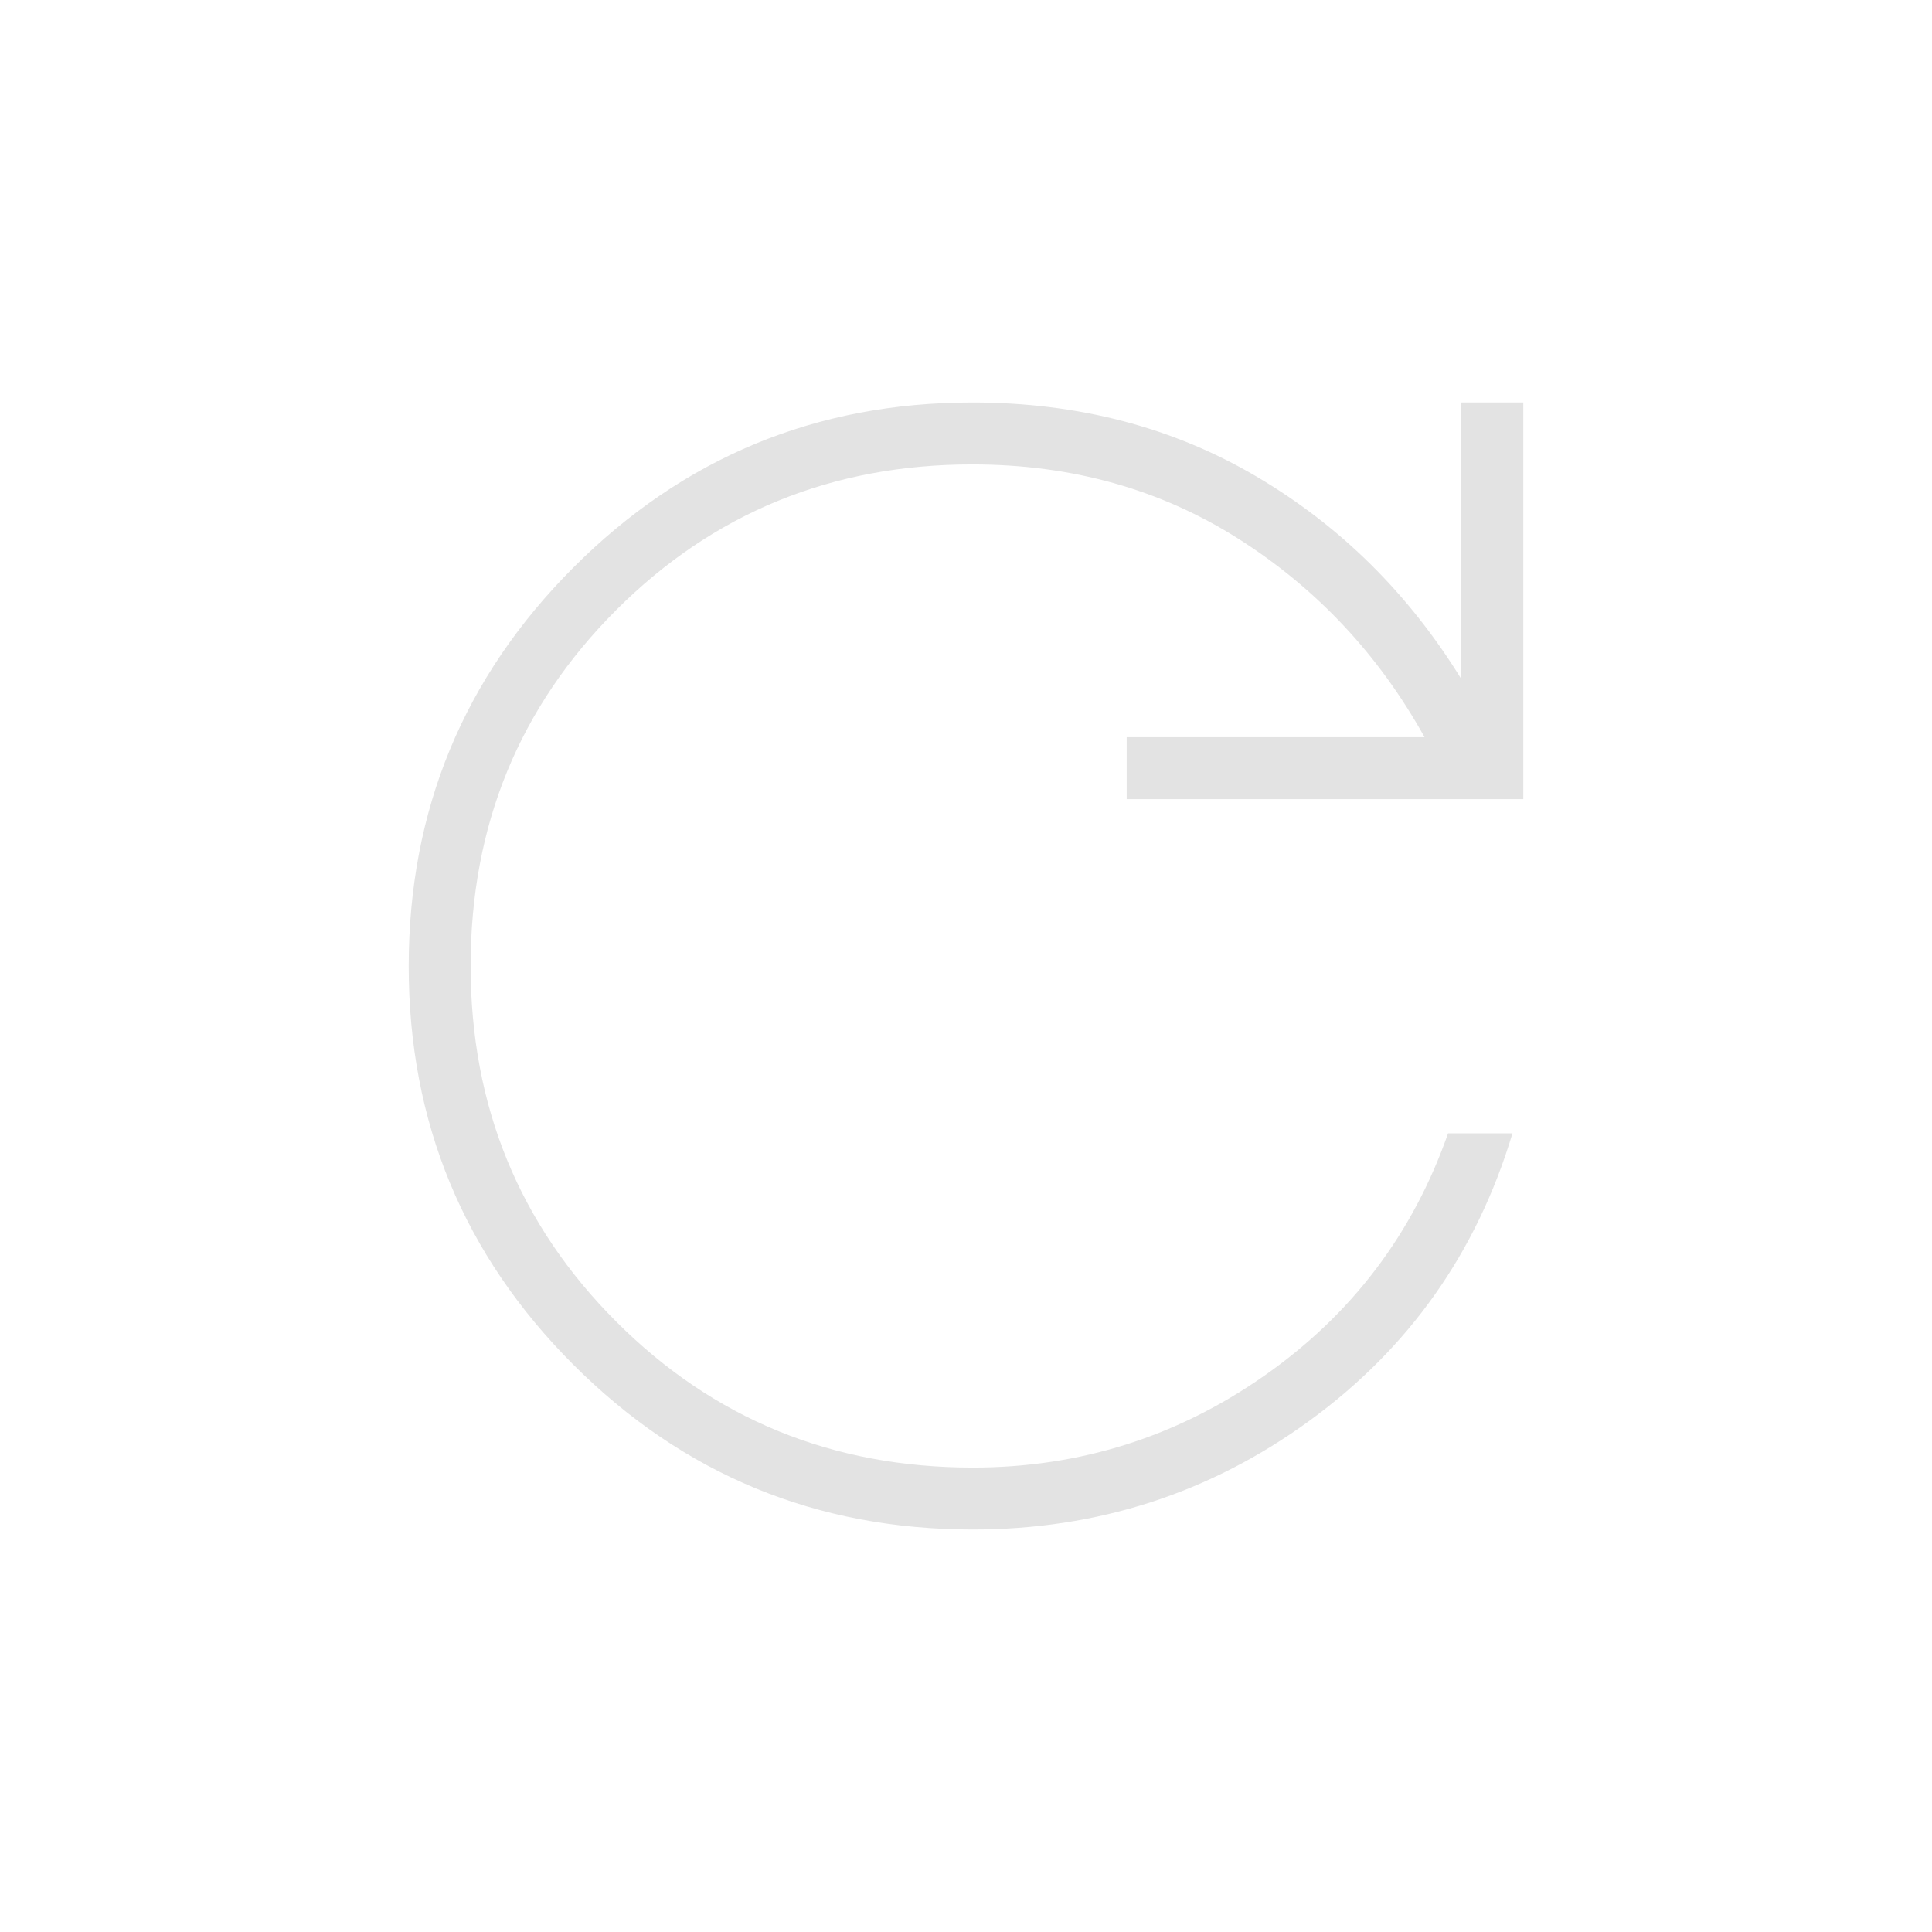
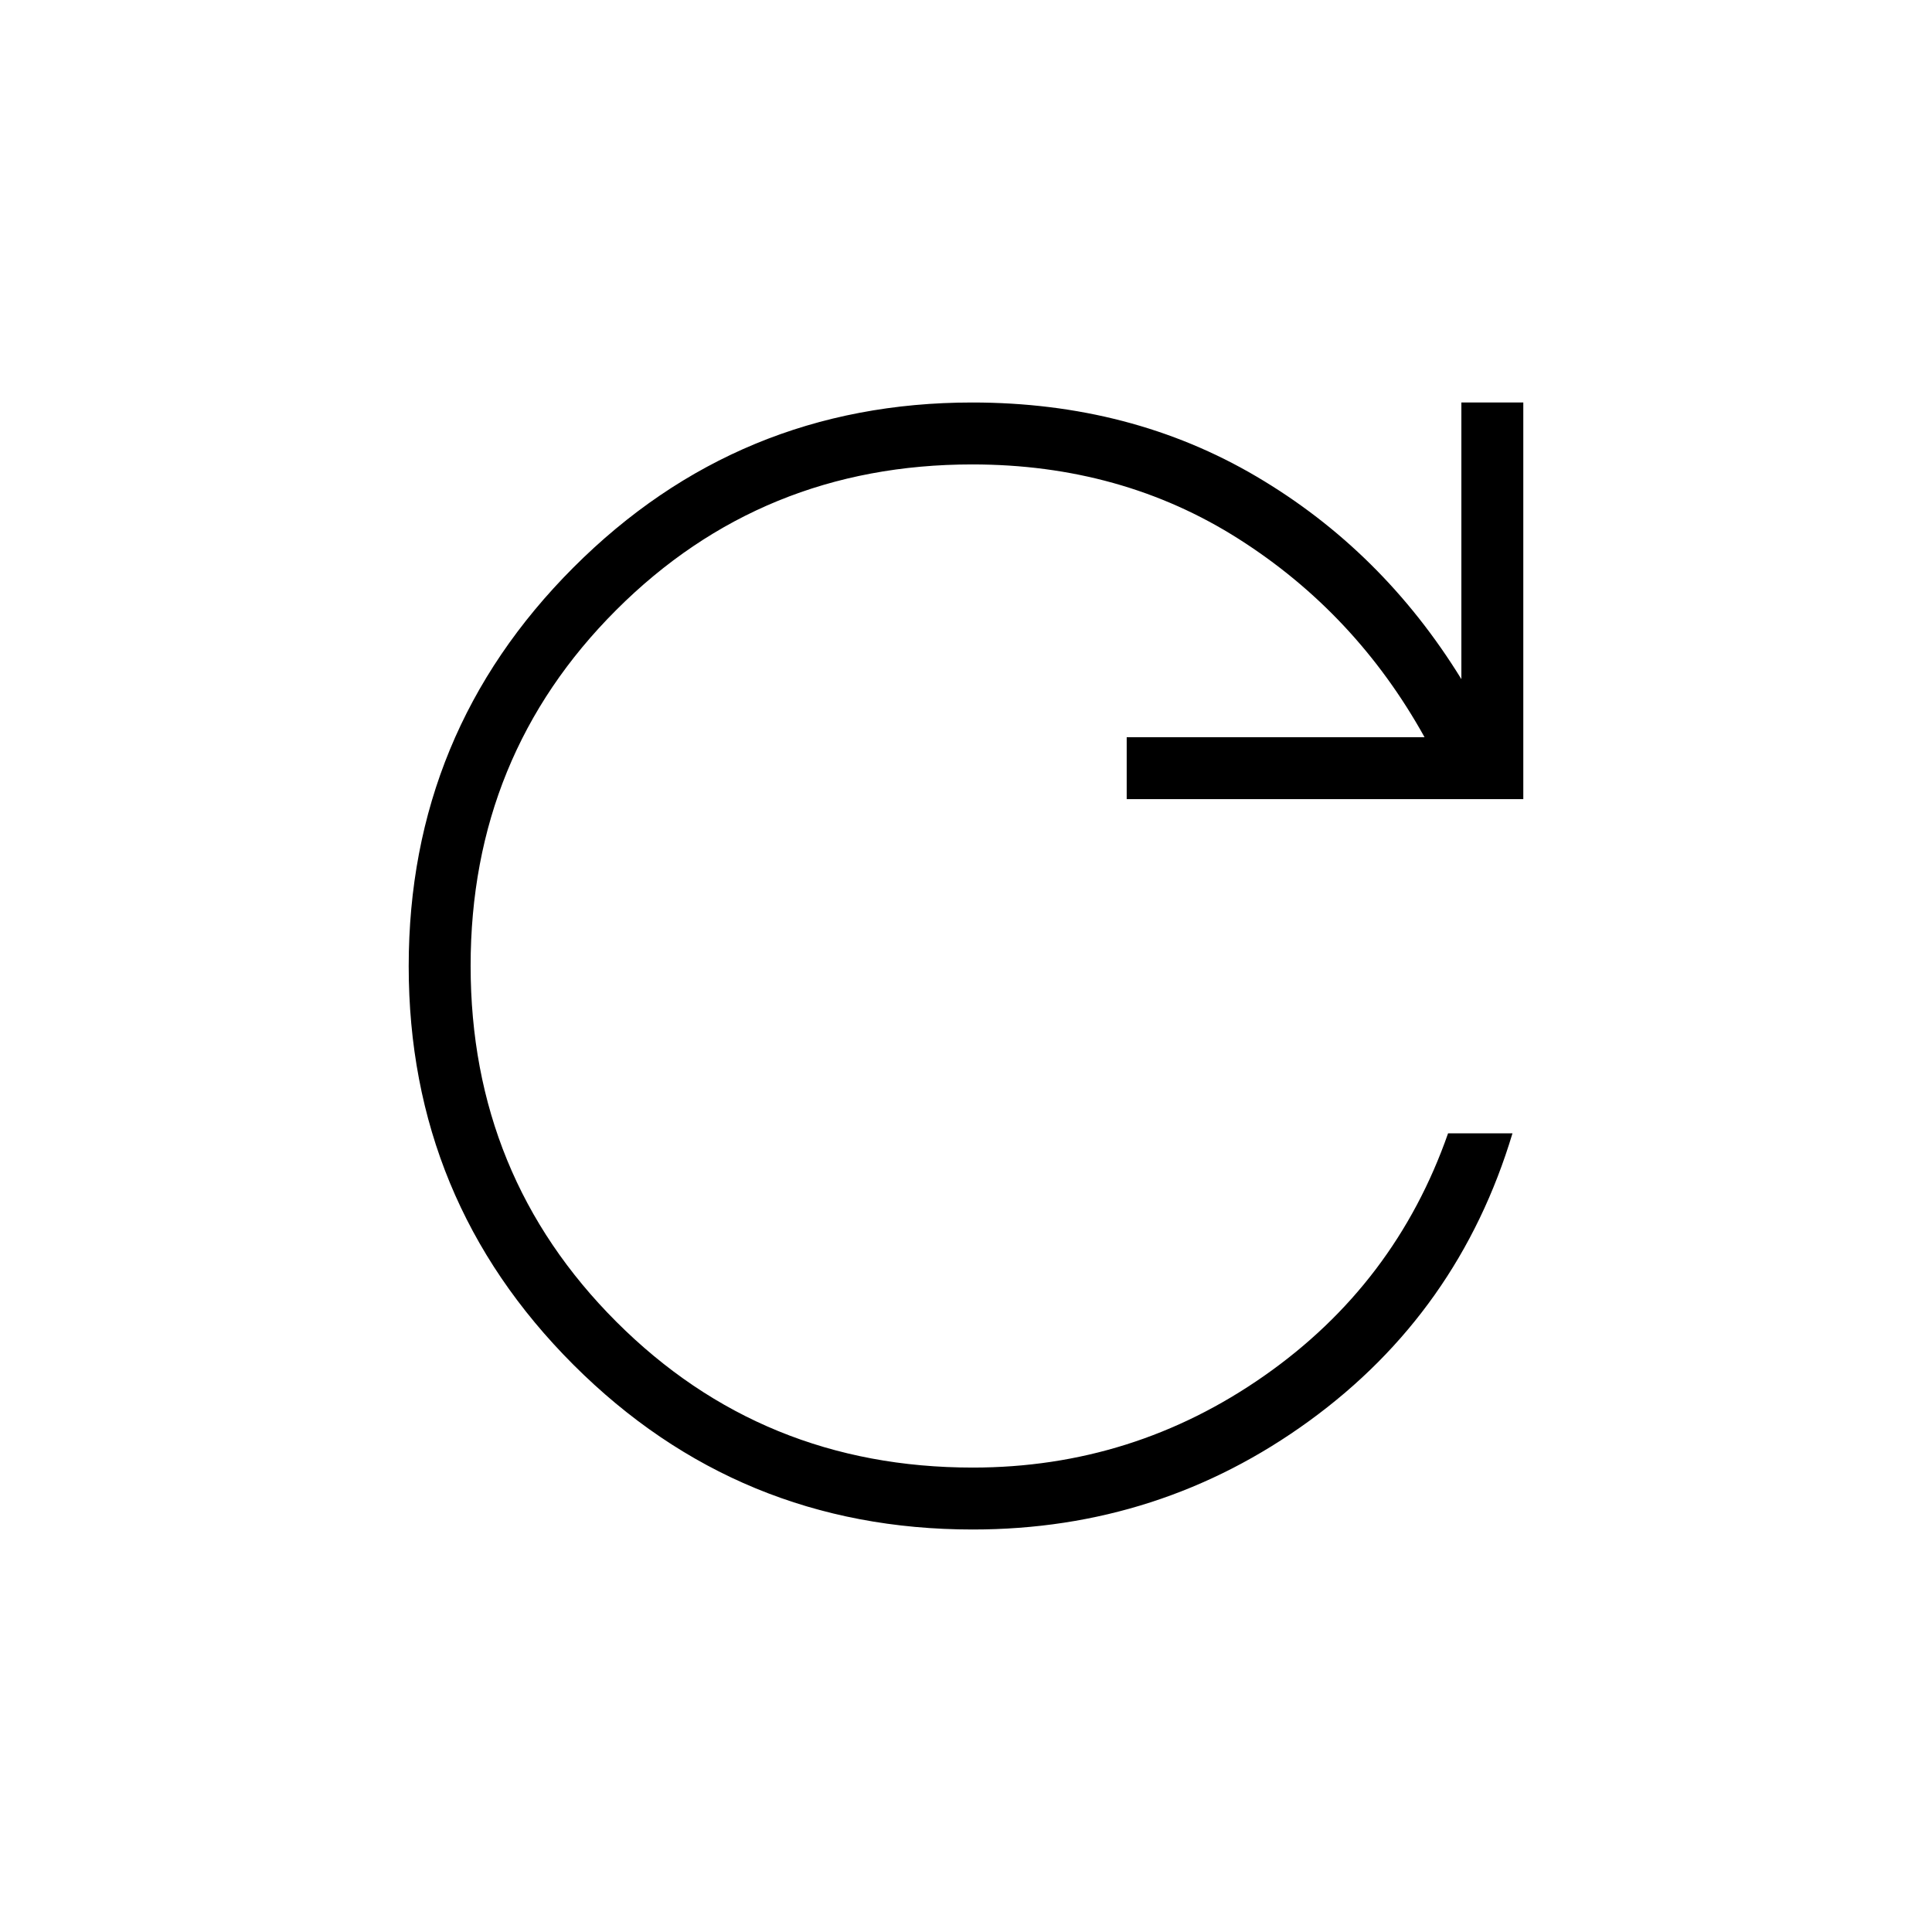
- <svg xmlns="http://www.w3.org/2000/svg" height="48px" viewBox="0 -960 960 960" width="48px" fill="#e3e3e3">
+ <svg xmlns="http://www.w3.org/2000/svg" height="48px" viewBox="0 -960 960 960" width="48px" fill="currentColor">
  <path d="M483.32-200q-116.49 0-198.37-81.84-81.87-81.84-81.87-198.04 0-116.2 81.87-198.16Q366.83-760 483.08-760q78.84 0 141.3 36.81 62.47 36.81 101.77 100.65V-760h30.77v197.08H559.85v-30.77h148q-34.16-61.54-92.39-98.54-58.23-37-132.38-37-104.52 0-176.87 72.33-72.36 72.33-72.36 176.81 0 104.47 72.44 176.9 72.44 72.42 177.07 72.42 79.64 0 144.79-45.58 65.16-45.57 91.39-120.5h32Q724.85-308 650.61-254q-74.24 54-167.29 54Z" />
</svg>
